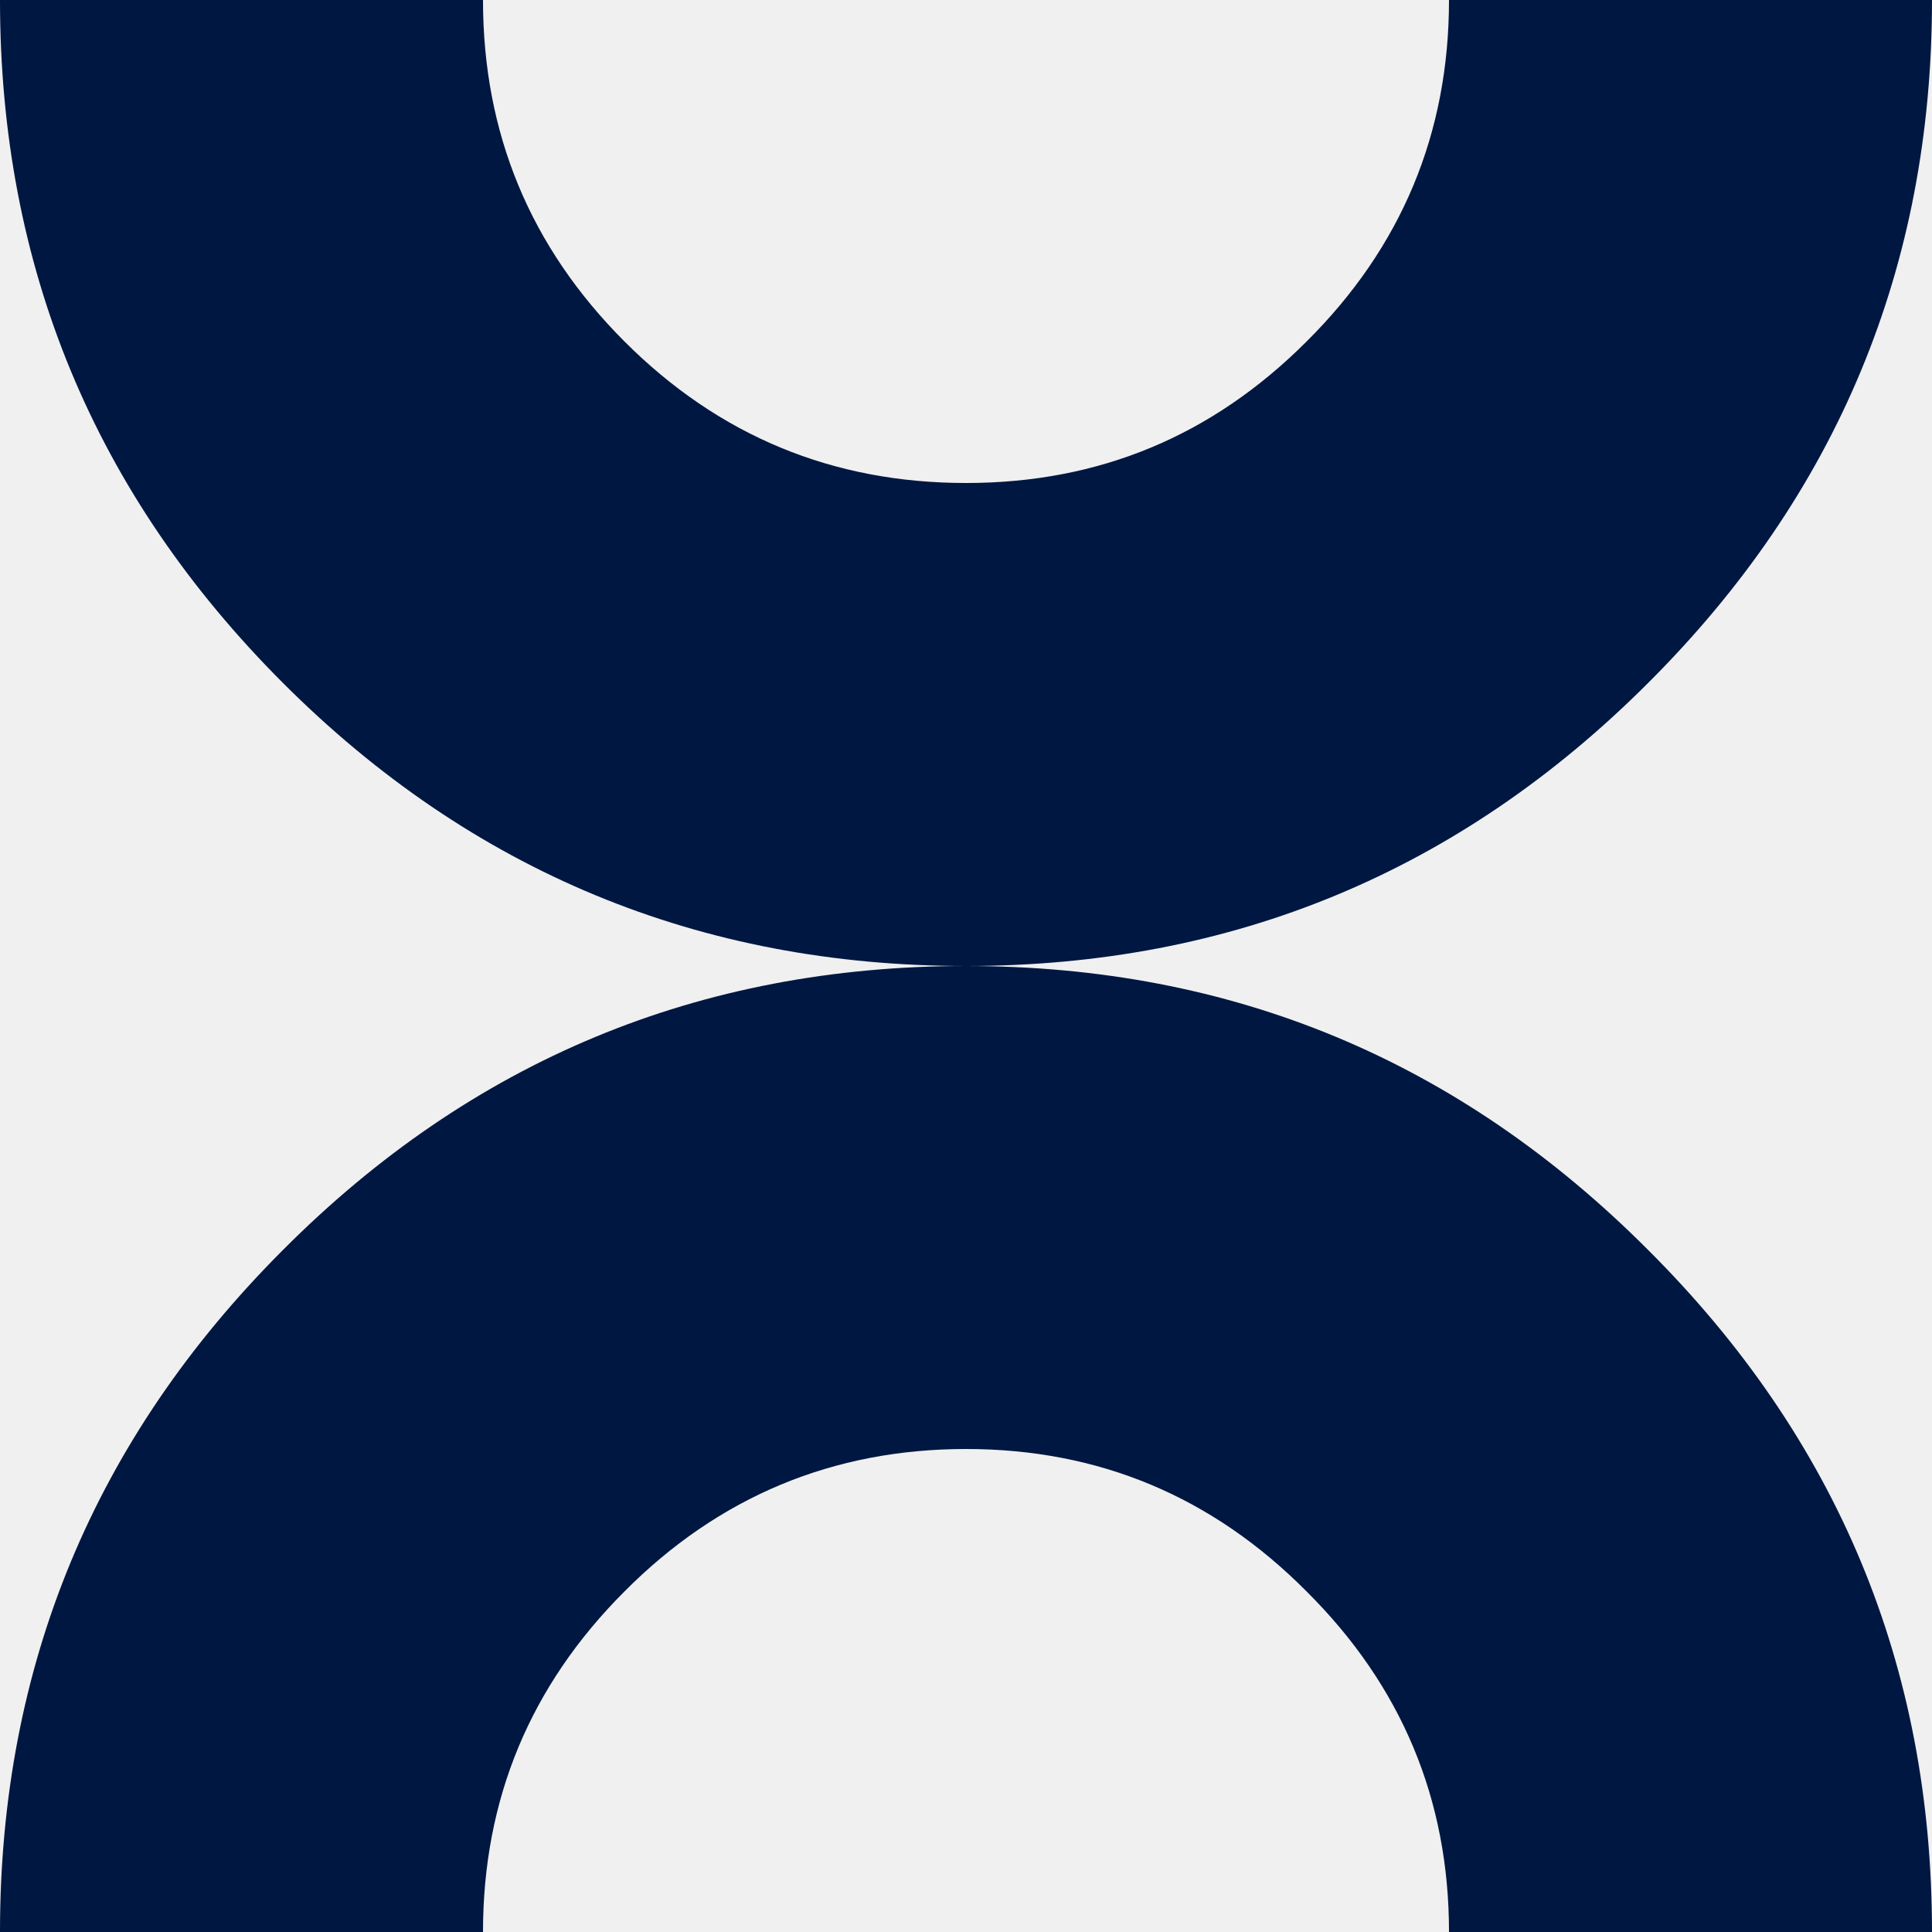
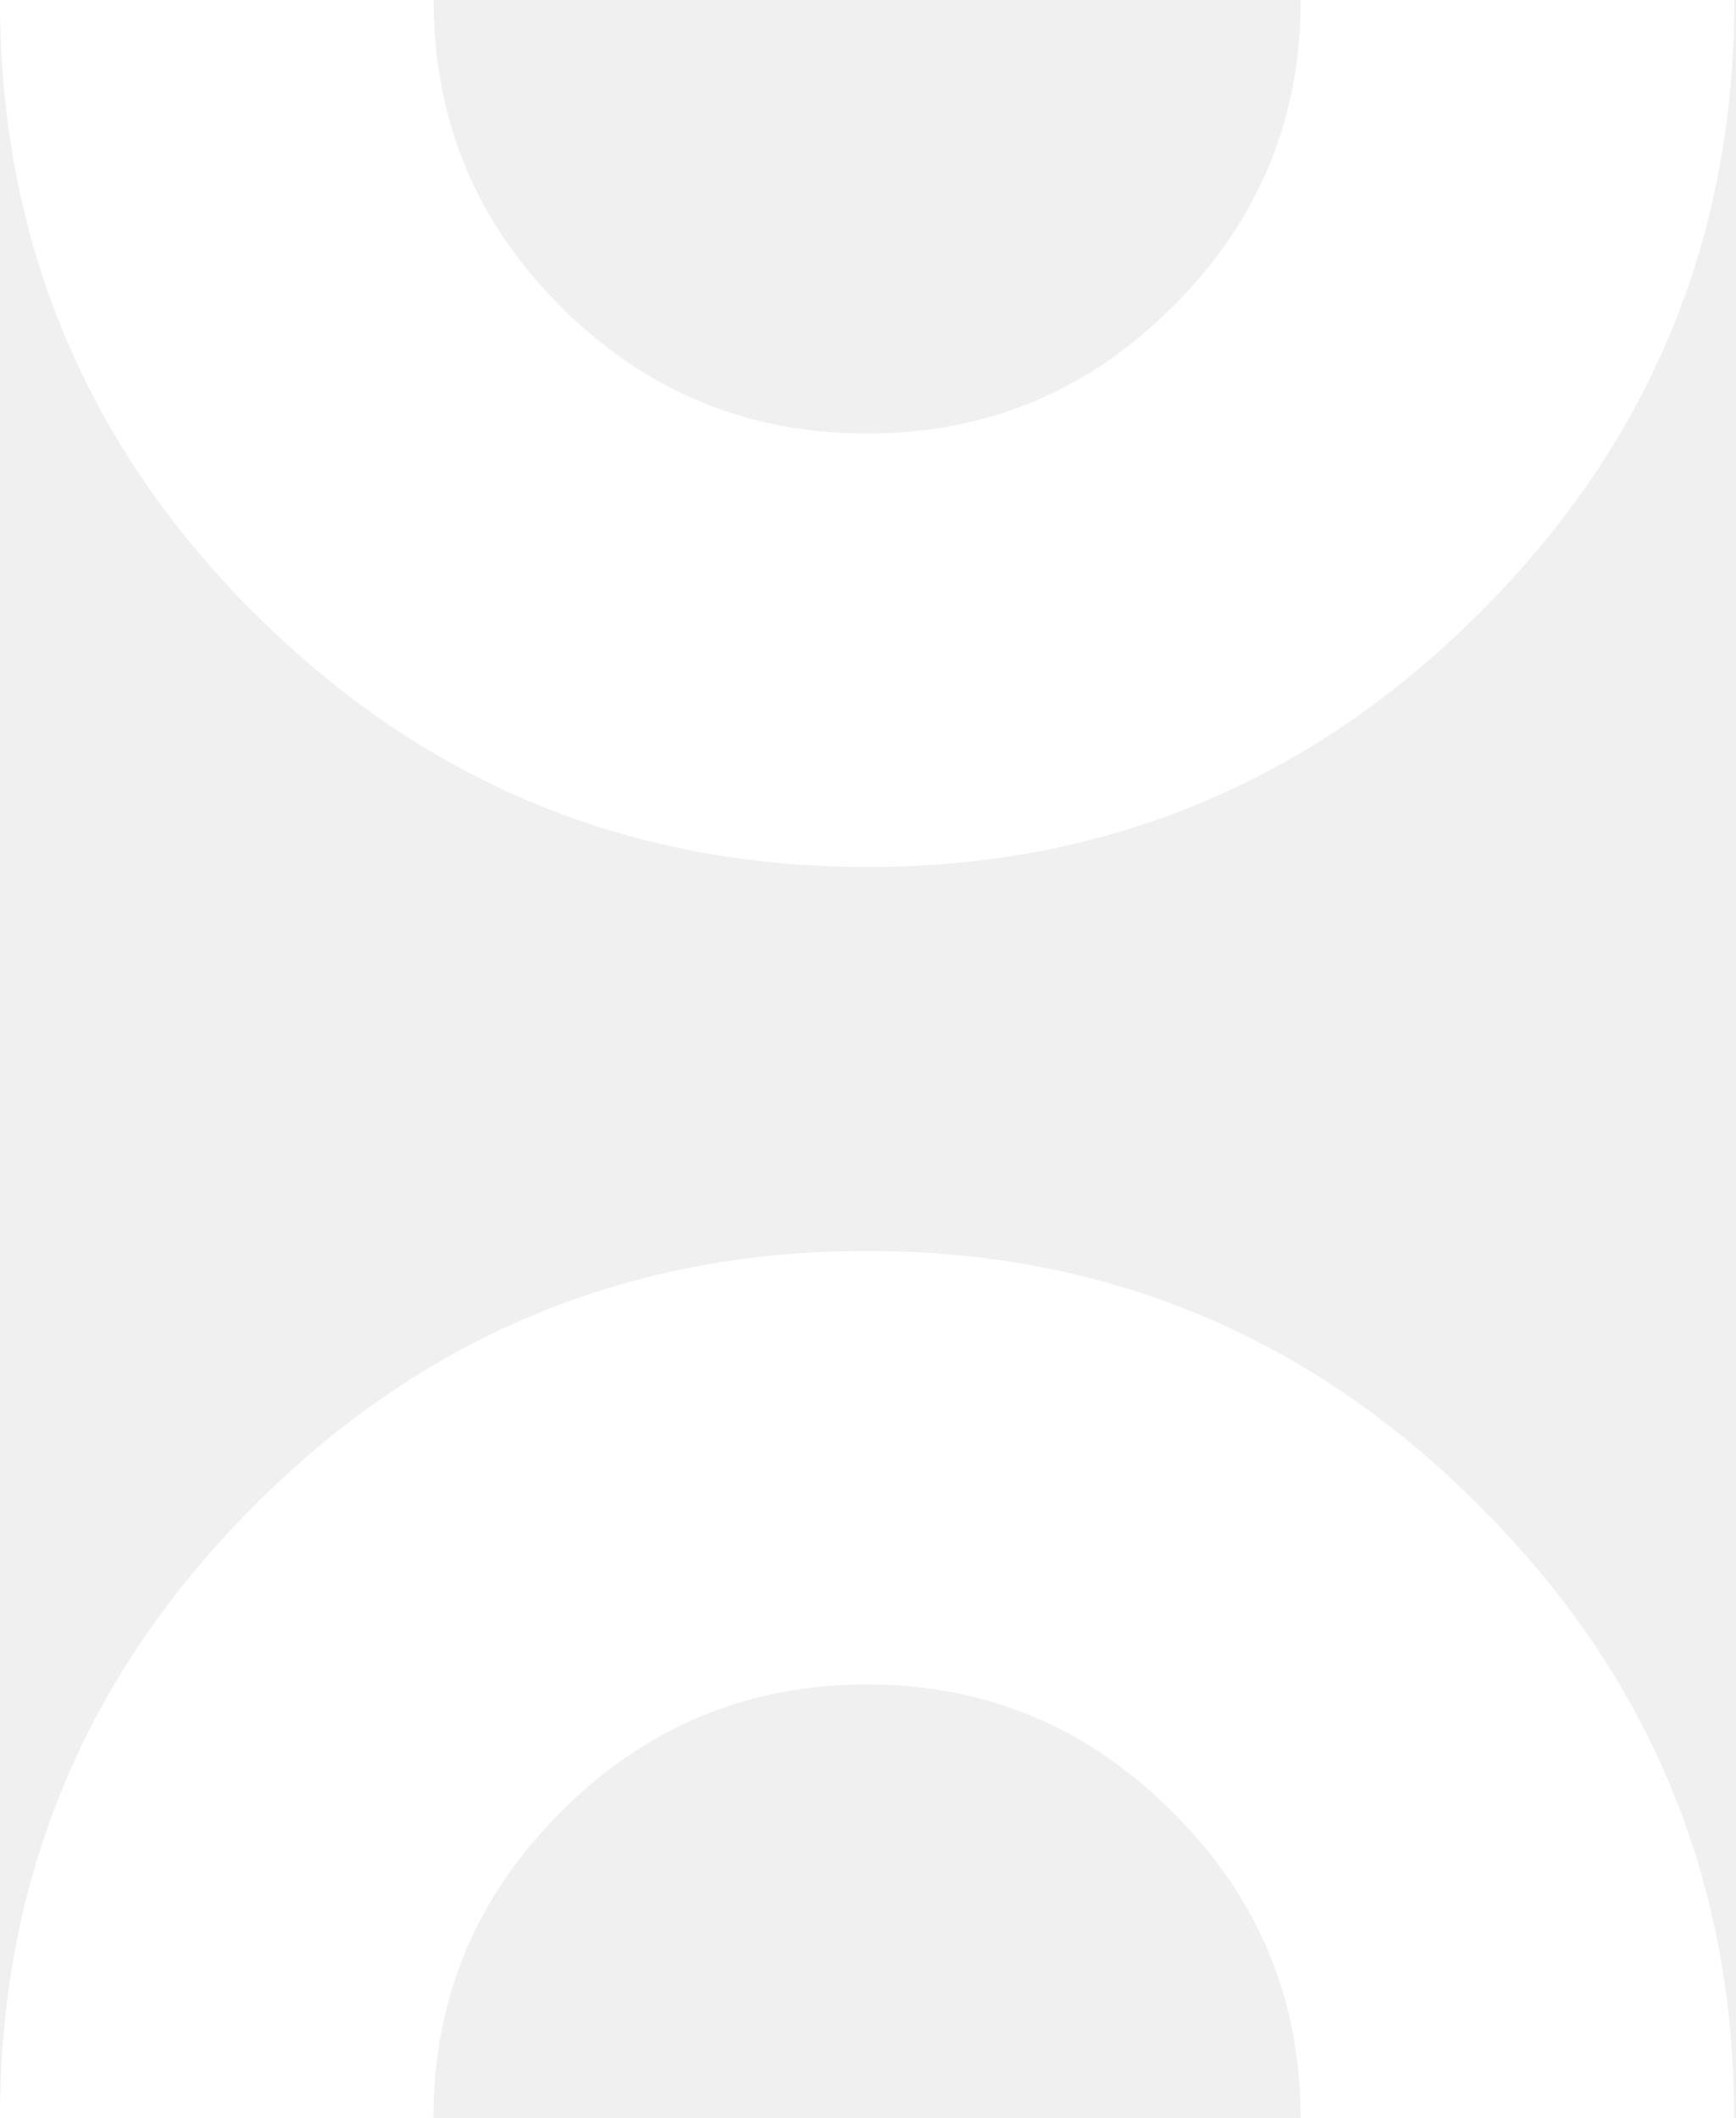
- <svg xmlns="http://www.w3.org/2000/svg" id="Layer_2" data-name="Layer 2" viewBox="0 0 250 250">
+ <svg xmlns="http://www.w3.org/2000/svg" viewBox="0 0 270.51 330.09">
  <defs>
    <style>
      .cls-1 {
-         fill: #001741;
+         fill: #fff;
      }
    </style>
  </defs>
-   <g id="Layer_1-2" data-name="Layer 1">
-     <g>
-       <path class="cls-1" d="M36.62,88.38C12.21,63.96,0,34.51,0,0h62.5c0,17.25,6.11,31.98,18.31,44.19,12.21,12.21,26.94,18.31,44.19,18.31s31.86-6.1,44.07-18.31c12.29-12.21,18.43-26.94,18.43-44.19h62.5c0,34.51-12.25,63.96-36.74,88.38-24.41,24.41-53.83,36.62-88.26,36.62s-63.97-12.21-88.38-36.62Z" />
-       <path class="cls-1" d="M0,250c0-34.42,12.21-63.84,36.62-88.26,24.41-24.49,53.87-36.74,88.38-36.74s63.84,12.25,88.26,36.74c24.49,24.41,36.74,53.83,36.74,88.26h-62.5c0-17.17-6.15-31.86-18.43-44.07-12.21-12.29-26.9-18.43-44.07-18.43s-31.98,6.15-44.19,18.43c-12.21,12.21-18.31,26.9-18.31,44.07H0Z" />
-     </g>
-   </g>
+   <path class="cls-1" d="M39.59,95.54C13.2,69.15,0,37.3,0,0h67.57c0,18.65,6.6,34.57,19.8,47.77,13.2,13.2,29.12,19.8,47.77,19.8s34.44-6.6,47.64-19.8c13.28-13.2,19.93-29.12,19.93-47.77h67.57c0,37.3-13.24,69.15-39.72,95.54-26.39,26.39-58.2,39.59-95.41,39.59s-69.15-13.2-95.54-39.59Z" />
+   <path class="cls-1" d="M0,330.09c0-37.21,13.2-69.02,39.59-95.41,26.39-26.48,58.24-39.72,95.54-39.72s69.02,13.24,95.41,39.72c26.48,26.39,39.72,58.2,39.72,95.41h-67.57c0-18.56-6.64-34.44-19.93-47.64-13.2-13.28-29.08-19.93-47.64-19.93s-34.58,6.64-47.77,19.93c-13.2,13.2-19.8,29.08-19.8,47.64H0Z" />
</svg>
